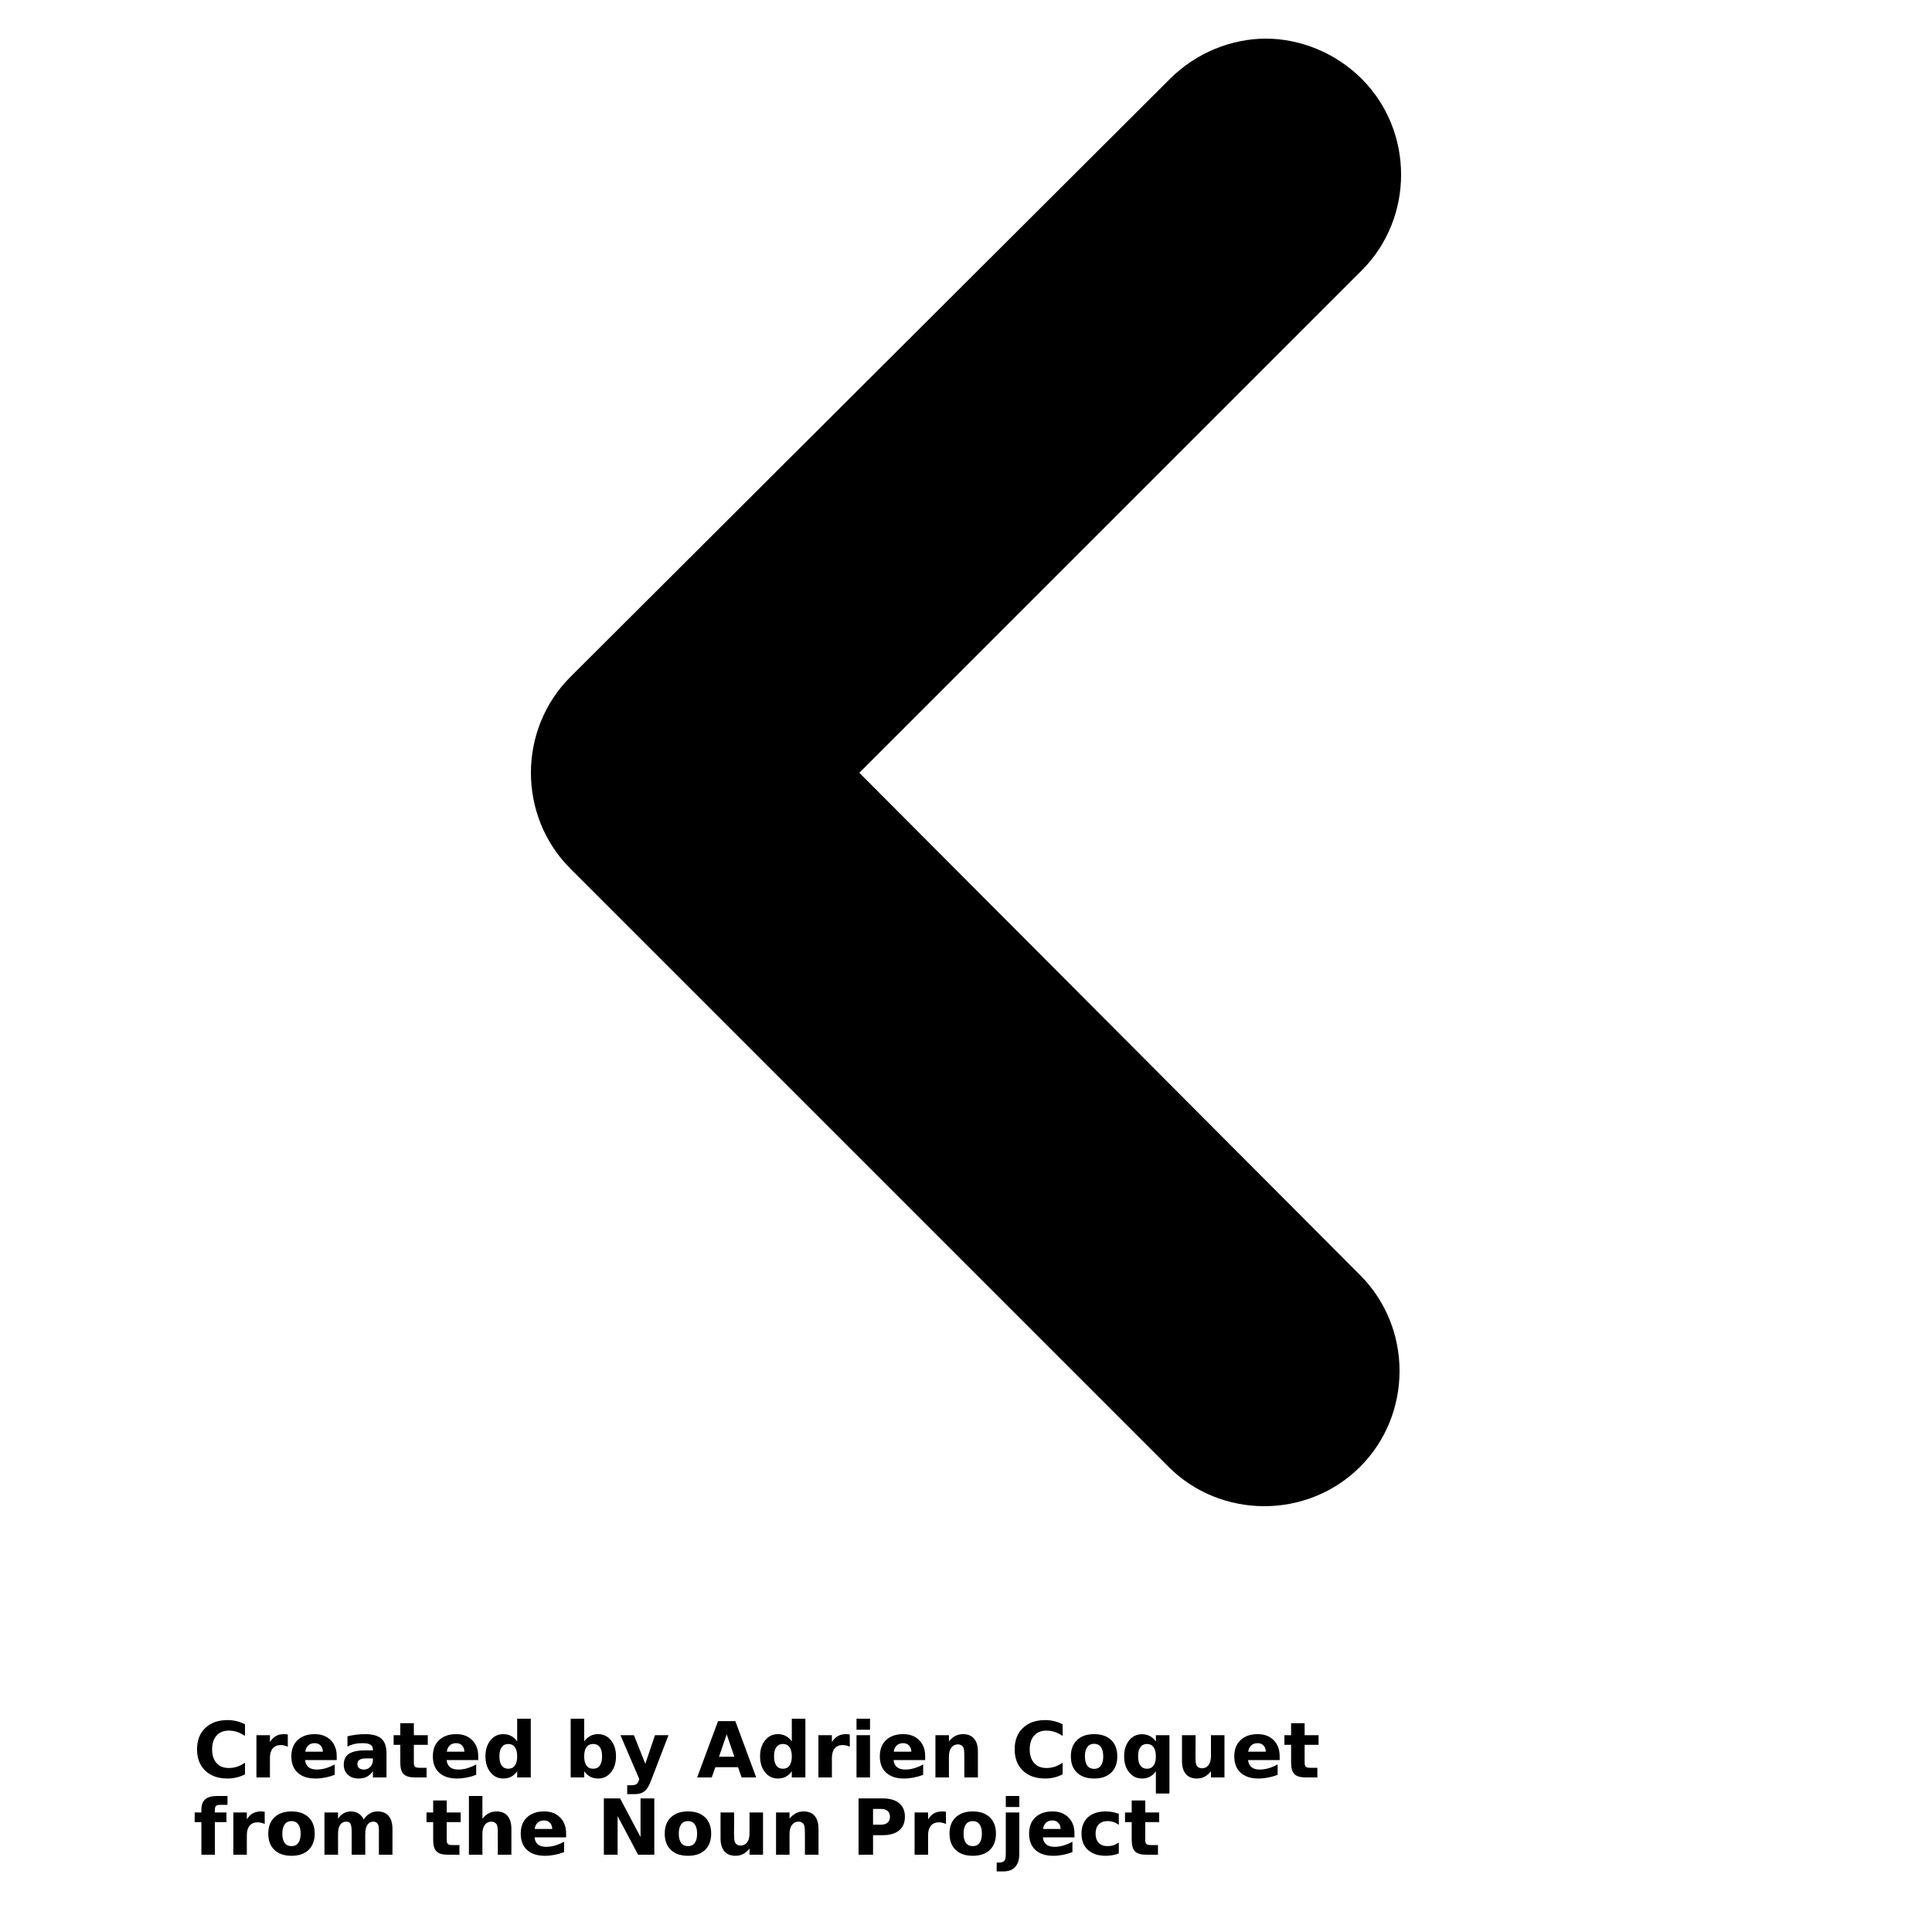
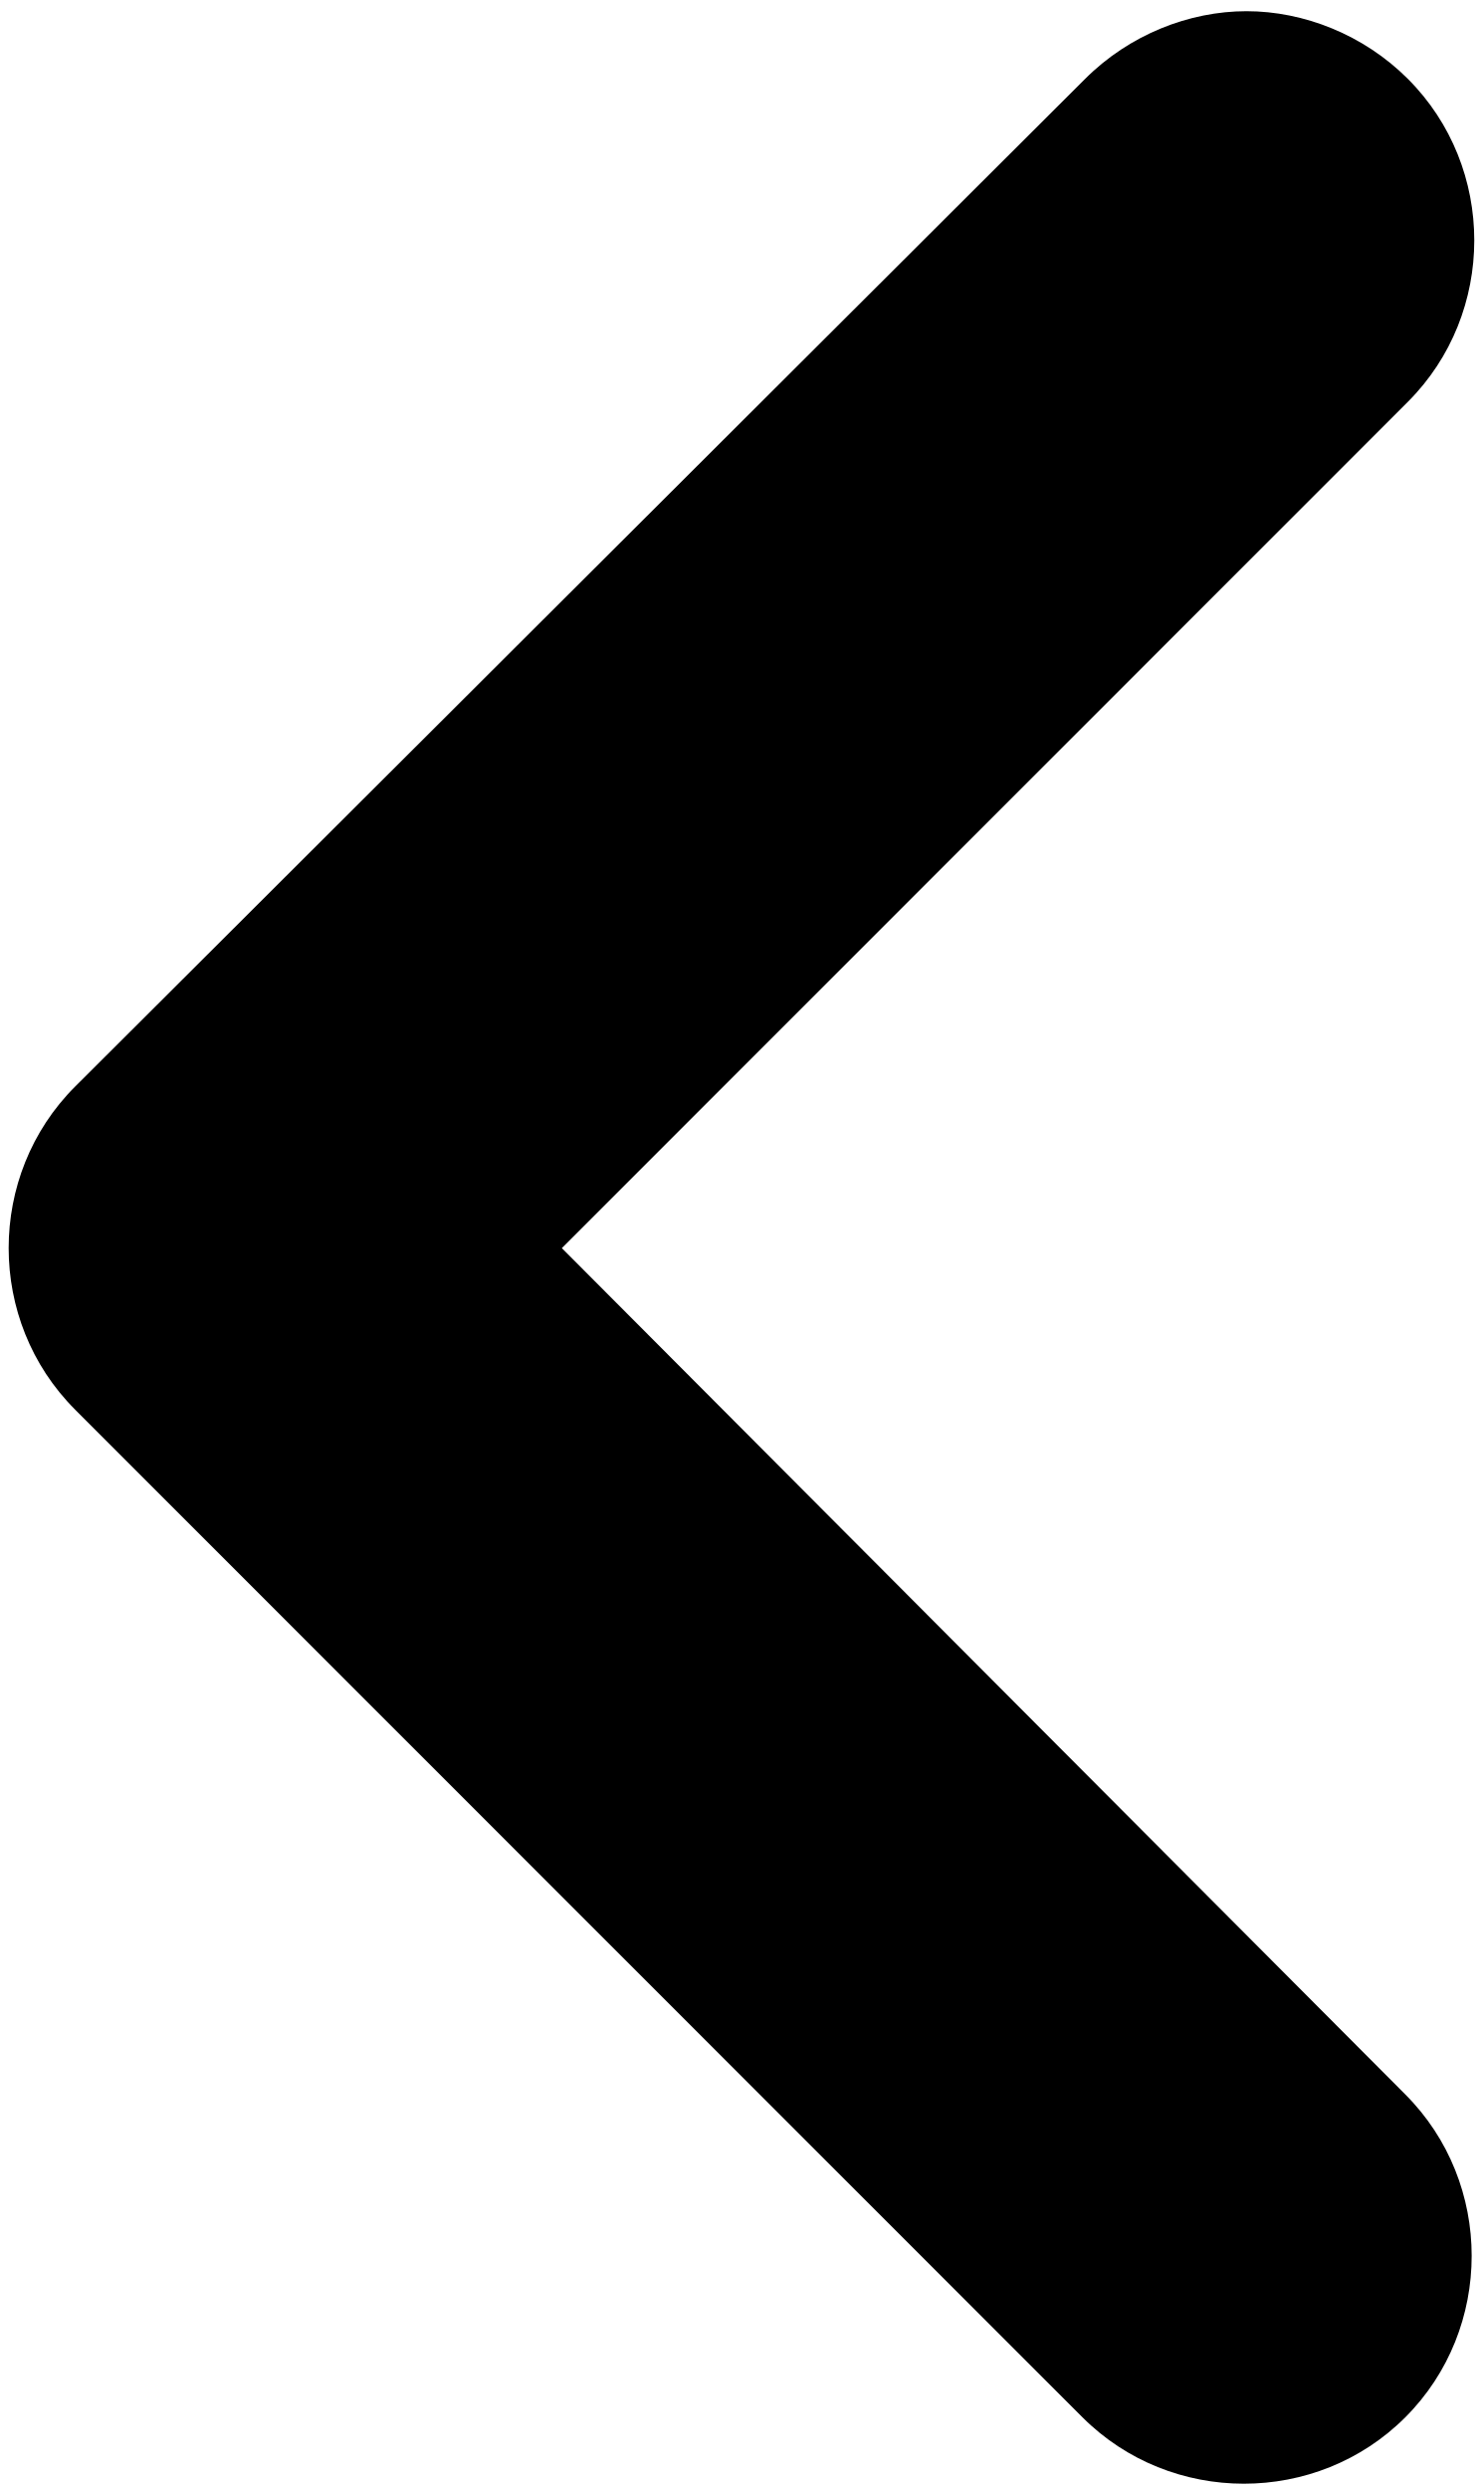
- <svg xmlns="http://www.w3.org/2000/svg" xmlns:xlink="http://www.w3.org/1999/xlink" width="700pt" height="700pt" version="1.1" viewBox="0 0 700 700">
-   <defs>
-     <symbol id="h" overflow="visible">
-       <path d="m18.766-1.125c-0.969 0.5-1.98 0.875-3.031 1.125-1.043 0.258-2.137 0.391-3.281 0.391-3.398 0-6.09-0.945-8.078-2.844-1.992-1.906-2.984-4.484-2.984-7.734 0-3.258 0.992-5.836 2.984-7.734 1.988-1.906 4.68-2.859 8.078-2.859 1.145 0 2.238 0.133 3.281 0.391 1.051 0.25 2.062 0.625 3.031 1.125v4.219c-0.98-0.656-1.945-1.141-2.891-1.453-0.949-0.312-1.949-0.469-3-0.469-1.875 0-3.352 0.605-4.422 1.812-1.074 1.199-1.609 2.856-1.609 4.969 0 2.106 0.535 3.762 1.609 4.969 1.07 1.199 2.547 1.797 4.422 1.797 1.051 0 2.051-0.148 3-0.453 0.945-0.312 1.91-0.801 2.891-1.469z" />
-     </symbol>
-     <symbol id="c" overflow="visible">
-       <path d="m13.734-11.141c-0.438-0.195-0.871-0.344-1.297-0.438-0.418-0.102-0.84-0.156-1.266-0.156-1.262 0-2.231 0.406-2.906 1.219-0.68 0.805-1.016 1.953-1.016 3.453v7.062h-4.891v-15.312h4.891v2.516c0.625-1 1.344-1.727 2.156-2.188 0.82-0.469 1.801-0.703 2.938-0.703 0.164 0 0.344 0.012 0.531 0.031 0.195 0.012 0.477 0.039 0.844 0.078z" />
-     </symbol>
-     <symbol id="a" overflow="visible">
-       <path d="m17.641-7.703v1.406h-11.453c0.125 1.148 0.539 2.008 1.25 2.578 0.707 0.574 1.703 0.859 2.984 0.859 1.031 0 2.082-0.148 3.156-0.453 1.082-0.312 2.191-0.773 3.328-1.391v3.766c-1.156 0.438-2.312 0.766-3.469 0.984-1.156 0.227-2.312 0.344-3.469 0.344-2.773 0-4.93-0.703-6.469-2.109-1.531-1.406-2.297-3.379-2.297-5.922 0-2.5 0.754-4.461 2.266-5.891 1.508-1.438 3.582-2.156 6.219-2.156 2.406 0 4.332 0.73 5.781 2.188 1.445 1.449 2.172 3.383 2.172 5.797zm-5.031-1.625c0-0.926-0.273-1.672-0.812-2.234-0.543-0.57-1.25-0.859-2.125-0.859-0.949 0-1.719 0.266-2.312 0.797s-0.965 1.297-1.109 2.297z" />
-     </symbol>
-     <symbol id="l" overflow="visible">
-       <path d="m9.219-6.891c-1.023 0-1.793 0.172-2.312 0.516-0.512 0.344-0.766 0.855-0.766 1.531 0 0.625 0.207 1.117 0.625 1.469 0.414 0.344 0.988 0.516 1.719 0.516 0.926 0 1.703-0.328 2.328-0.984 0.633-0.664 0.953-1.492 0.953-2.484v-0.562zm7.469-1.844v8.734h-4.922v-2.266c-0.656 0.93-1.398 1.605-2.219 2.031-0.824 0.414-1.824 0.625-3 0.625-1.586 0-2.871-0.457-3.859-1.375-0.992-0.926-1.484-2.129-1.484-3.609 0-1.789 0.613-3.102 1.844-3.938 1.238-0.844 3.18-1.266 5.828-1.266h2.891v-0.391c0-0.77-0.309-1.332-0.922-1.688-0.617-0.363-1.57-0.547-2.859-0.547-1.055 0-2.031 0.105-2.938 0.312-0.898 0.211-1.73 0.523-2.5 0.938v-3.734c1.039-0.25 2.086-0.441 3.141-0.578 1.062-0.133 2.125-0.203 3.188-0.203 2.758 0 4.75 0.547 5.969 1.641 1.227 1.086 1.844 2.856 1.844 5.312z" />
-     </symbol>
-     <symbol id="b" overflow="visible">
-       <path d="m7.703-19.656v4.344h5.047v3.5h-5.047v6.5c0 0.711 0.141 1.188 0.422 1.438s0.836 0.375 1.672 0.375h2.516v3.5h-4.188c-1.938 0-3.312-0.398-4.125-1.203-0.805-0.812-1.203-2.18-1.203-4.109v-6.5h-2.422v-3.5h2.422v-4.344z" />
-     </symbol>
-     <symbol id="e" overflow="visible">
-       <path d="m12.766-13.078v-8.203h4.922v21.281h-4.922v-2.219c-0.668 0.906-1.406 1.57-2.219 1.984s-1.758 0.625-2.828 0.625c-1.887 0-3.434-0.75-4.641-2.25-1.211-1.5-1.812-3.426-1.812-5.781 0-2.363 0.602-4.297 1.812-5.797 1.207-1.5 2.754-2.25 4.641-2.25 1.062 0 2 0.215 2.812 0.641 0.82 0.43 1.566 1.086 2.234 1.969zm-3.219 9.922c1.039 0 1.836-0.379 2.391-1.141 0.551-0.77 0.828-1.883 0.828-3.344 0-1.457-0.277-2.566-0.828-3.328-0.555-0.77-1.352-1.156-2.391-1.156-1.043 0-1.84 0.387-2.391 1.156-0.555 0.762-0.828 1.871-0.828 3.328 0 1.461 0.273 2.574 0.828 3.344 0.551 0.762 1.348 1.141 2.391 1.141z" />
-     </symbol>
-     <symbol id="k" overflow="visible">
-       <path d="m10.5-3.156c1.051 0 1.852-0.379 2.406-1.141 0.551-0.77 0.828-1.883 0.828-3.344 0-1.457-0.277-2.566-0.828-3.328-0.555-0.77-1.355-1.156-2.406-1.156-1.055 0-1.859 0.387-2.422 1.156-0.555 0.773-0.828 1.883-0.828 3.328 0 1.449 0.273 2.559 0.828 3.328 0.562 0.773 1.367 1.156 2.422 1.156zm-3.25-9.922c0.676-0.883 1.422-1.539 2.234-1.969 0.82-0.426 1.766-0.641 2.828-0.641 1.895 0 3.445 0.75 4.656 2.25 1.207 1.5 1.812 3.434 1.812 5.797 0 2.356-0.605 4.281-1.812 5.781-1.211 1.5-2.762 2.25-4.656 2.25-1.062 0-2.008-0.211-2.828-0.625-0.812-0.426-1.559-1.086-2.234-1.984v2.219h-4.891v-21.281h4.891z" />
-     </symbol>
-     <symbol id="j" overflow="visible">
-       <path d="m0.344-15.312h4.891l4.125 10.391 3.5-10.391h4.891l-6.438 16.766c-0.648 1.695-1.402 2.883-2.266 3.562-0.867 0.688-2 1.031-3.406 1.031h-2.844v-3.219h1.531c0.832 0 1.438-0.137 1.812-0.406 0.383-0.262 0.68-0.73 0.891-1.406l0.141-0.422z" />
-     </symbol>
-     <symbol id="i" overflow="visible">
-       <path d="m14.953-3.719h-8.219l-1.312 3.719h-5.281l7.562-20.406h6.266l7.562 20.406h-5.281zm-6.906-3.781h5.578l-2.781-8.125z" />
-     </symbol>
-     <symbol id="u" overflow="visible">
-       <path d="m2.359-15.312h4.891v15.312h-4.891zm0-5.969h4.891v4h-4.891z" />
-     </symbol>
-     <symbol id="g" overflow="visible">
-       <path d="m17.75-9.328v9.328h-4.922v-7.141c0-1.32-0.031-2.234-0.094-2.734s-0.168-0.867-0.312-1.109c-0.188-0.312-0.449-0.555-0.781-0.734-0.324-0.176-0.695-0.266-1.109-0.266-1.023 0-1.824 0.398-2.406 1.188-0.586 0.781-0.875 1.871-0.875 3.266v7.531h-4.891v-15.312h4.891v2.234c0.738-0.883 1.52-1.539 2.344-1.969 0.832-0.426 1.75-0.641 2.75-0.641 1.77 0 3.113 0.547 4.031 1.641 0.914 1.086 1.375 2.656 1.375 4.719z" />
-     </symbol>
-     <symbol id="d" overflow="visible">
-       <path d="m9.641-12.188c-1.086 0-1.914 0.391-2.484 1.172-0.574 0.781-0.859 1.906-0.859 3.375s0.285 2.594 0.859 3.375c0.57 0.773 1.398 1.156 2.484 1.156 1.062 0 1.875-0.383 2.438-1.156 0.57-0.781 0.859-1.906 0.859-3.375s-0.289-2.594-0.859-3.375c-0.562-0.781-1.375-1.172-2.438-1.172zm0-3.5c2.633 0 4.691 0.715 6.172 2.141 1.477 1.418 2.219 3.387 2.219 5.906 0 2.512-0.742 4.481-2.219 5.906-1.48 1.418-3.539 2.125-6.172 2.125-2.648 0-4.715-0.707-6.203-2.125-1.492-1.426-2.234-3.394-2.234-5.906 0-2.519 0.742-4.488 2.234-5.906 1.488-1.426 3.555-2.141 6.203-2.141z" />
-     </symbol>
-     <symbol id="t" overflow="visible">
-       <path d="m9.547-12.125c-1.043 0-1.84 0.387-2.391 1.156-0.555 0.762-0.828 1.871-0.828 3.328 0 1.461 0.273 2.574 0.828 3.344 0.551 0.762 1.348 1.141 2.391 1.141 1.039 0 1.836-0.379 2.391-1.141 0.551-0.77 0.828-1.883 0.828-3.344 0-1.457-0.277-2.566-0.828-3.328-0.555-0.77-1.352-1.156-2.391-1.156zm3.219 9.906c-0.668 0.906-1.406 1.57-2.219 1.984s-1.758 0.625-2.828 0.625c-1.887 0-3.434-0.75-4.641-2.25-1.211-1.5-1.812-3.426-1.812-5.781 0-2.363 0.602-4.289 1.812-5.781 1.207-1.488 2.754-2.234 4.641-2.234 1.07 0 2.016 0.215 2.828 0.641 0.812 0.418 1.551 1.074 2.219 1.969v-2.266h4.922v21.141h-4.922z" />
-     </symbol>
-     <symbol id="f" overflow="visible">
-       <path d="m2.188-5.969v-9.344h4.922v1.531c0 0.836-0.008 1.875-0.016 3.125-0.012 1.25-0.016 2.086-0.016 2.5 0 1.242 0.031 2.133 0.094 2.672 0.07 0.543 0.18 0.934 0.328 1.172 0.207 0.324 0.473 0.574 0.797 0.75 0.32 0.168 0.691 0.25 1.109 0.25 1.02 0 1.82-0.391 2.406-1.172 0.582-0.781 0.875-1.867 0.875-3.266v-7.562h4.891v15.312h-4.891v-2.219c-0.742 0.898-1.523 1.559-2.344 1.984-0.824 0.414-1.734 0.625-2.734 0.625-1.762 0-3.106-0.539-4.031-1.625-0.93-1.082-1.391-2.66-1.391-4.734z" />
-     </symbol>
-     <symbol id="s" overflow="visible">
-       <path d="m12.422-21.281v3.219h-2.703c-0.688 0-1.172 0.125-1.453 0.375-0.273 0.25-0.406 0.688-0.406 1.312v1.062h4.188v3.5h-4.188v11.812h-4.891v-11.812h-2.438v-3.5h2.438v-1.062c0-1.664 0.461-2.898 1.391-3.703 0.926-0.801 2.367-1.203 4.328-1.203z" />
-     </symbol>
-     <symbol id="r" overflow="visible">
-       <path d="m16.547-12.766c0.613-0.945 1.348-1.672 2.203-2.172 0.852-0.5 1.789-0.75 2.812-0.75 1.758 0 3.098 0.547 4.016 1.641 0.926 1.086 1.391 2.656 1.391 4.719v9.328h-4.922v-7.984-0.359c0.008-0.133 0.016-0.32 0.016-0.562 0-1.082-0.164-1.863-0.484-2.344-0.312-0.488-0.824-0.734-1.531-0.734-0.93 0-1.648 0.387-2.156 1.156-0.512 0.762-0.773 1.867-0.781 3.312v7.516h-4.922v-7.984c0-1.695-0.148-2.785-0.438-3.266-0.293-0.488-0.812-0.734-1.562-0.734-0.938 0-1.664 0.387-2.172 1.156-0.512 0.762-0.766 1.859-0.766 3.297v7.531h-4.922v-15.312h4.922v2.234c0.602-0.863 1.289-1.516 2.062-1.953 0.781-0.438 1.641-0.656 2.578-0.656 1.062 0 2 0.258 2.812 0.766 0.812 0.512 1.426 1.23 1.844 2.156z" />
-     </symbol>
-     <symbol id="q" overflow="visible">
-       <path d="m17.75-9.328v9.328h-4.922v-7.109c0-1.344-0.031-2.266-0.094-2.766s-0.168-0.867-0.312-1.109c-0.188-0.312-0.449-0.555-0.781-0.734-0.324-0.176-0.695-0.266-1.109-0.266-1.023 0-1.824 0.398-2.406 1.188-0.586 0.781-0.875 1.871-0.875 3.266v7.531h-4.891v-21.281h4.891v8.203c0.738-0.883 1.52-1.539 2.344-1.969 0.832-0.426 1.75-0.641 2.75-0.641 1.77 0 3.113 0.547 4.031 1.641 0.914 1.086 1.375 2.656 1.375 4.719z" />
-     </symbol>
-     <symbol id="p" overflow="visible">
-       <path d="m2.578-20.406h5.875l7.422 14v-14h4.984v20.406h-5.875l-7.422-14v14h-4.984z" />
-     </symbol>
-     <symbol id="o" overflow="visible">
-       <path d="m2.578-20.406h8.734c2.594 0 4.582 0.578 5.969 1.734 1.395 1.148 2.094 2.789 2.094 4.922 0 2.137-0.699 3.781-2.094 4.938-1.387 1.156-3.375 1.734-5.969 1.734h-3.484v7.078h-5.25zm5.25 3.812v5.703h2.922c1.02 0 1.805-0.25 2.359-0.75 0.562-0.5 0.844-1.203 0.844-2.109 0-0.914-0.281-1.617-0.844-2.109-0.555-0.488-1.34-0.734-2.359-0.734z" />
-     </symbol>
-     <symbol id="n" overflow="visible">
-       <path d="m2.359-15.312h4.891v15.031c0 2.051-0.496 3.617-1.484 4.703-0.98 1.082-2.406 1.625-4.281 1.625h-2.422v-3.219h0.859c0.926 0 1.562-0.211 1.906-0.625 0.352-0.418 0.531-1.246 0.531-2.484zm0-5.969h4.891v4h-4.891z" />
-     </symbol>
-     <symbol id="m" overflow="visible">
-       <path d="m14.719-14.828v3.984c-0.656-0.457-1.324-0.797-2-1.016-0.668-0.219-1.359-0.328-2.078-0.328-1.367 0-2.434 0.402-3.203 1.203-0.762 0.793-1.141 1.906-1.141 3.344 0 1.43 0.379 2.543 1.141 3.344 0.77 0.793 1.836 1.188 3.203 1.188 0.758 0 1.484-0.109 2.172-0.328 0.688-0.227 1.32-0.566 1.906-1.016v4c-0.762 0.281-1.539 0.488-2.328 0.625-0.781 0.145-1.574 0.219-2.375 0.219-2.762 0-4.922-0.707-6.484-2.125-1.555-1.414-2.328-3.383-2.328-5.906 0-2.531 0.773-4.504 2.328-5.922 1.562-1.414 3.723-2.125 6.484-2.125 0.801 0 1.594 0.074 2.375 0.219 0.781 0.137 1.555 0.352 2.328 0.641z" />
-     </symbol>
-   </defs>
-   <g>
-     <path d="m206.64 314.72 216.72 216.72c19.039 19.039 50.398 19.039 69.441 0 19.039-19.039 19.039-50.398 0-69.441l-181.44-182 182-182c19.039-19.039 19.039-50.398 0-69.441-9.52-9.52-22.398-14.559-34.719-14.559s-25.199 5.039-34.719 14.559l-217.28 216.72c-19.039 19.039-19.039 50.398 0 69.438z" />
-     <use x="70" y="644" xlink:href="#h" />
-     <use x="90.551" y="644" xlink:href="#c" />
-     <use x="104.359" y="644" xlink:href="#a" />
-     <use x="123.348" y="644" xlink:href="#l" />
-     <use x="142.242" y="644" xlink:href="#b" />
-     <use x="155.629" y="644" xlink:href="#a" />
-     <use x="174.617" y="644" xlink:href="#e" />
-     <use x="204.41" y="644" xlink:href="#k" />
-     <use x="224.453" y="644" xlink:href="#j" />
-     <use x="252.453" y="644" xlink:href="#i" />
-     <use x="274.121" y="644" xlink:href="#e" />
-     <use x="294.164" y="644" xlink:href="#c" />
-     <use x="307.973" y="644" xlink:href="#u" />
-     <use x="317.57" y="644" xlink:href="#a" />
-     <use x="336.562" y="644" xlink:href="#g" />
-     <use x="366.242" y="644" xlink:href="#h" />
-     <use x="386.789" y="644" xlink:href="#d" />
-     <use x="406.027" y="644" xlink:href="#t" />
-     <use x="426.07" y="644" xlink:href="#f" />
-     <use x="446.004" y="644" xlink:href="#a" />
-     <use x="464.992" y="644" xlink:href="#b" />
-     <use x="70" y="672" xlink:href="#s" />
-     <use x="82.184" y="672" xlink:href="#c" />
-     <use x="95.992" y="672" xlink:href="#d" />
-     <use x="115.227" y="672" xlink:href="#r" />
-     <use x="154.152" y="672" xlink:href="#b" />
-     <use x="167.535" y="672" xlink:href="#q" />
-     <use x="187.469" y="672" xlink:href="#a" />
-     <use x="216.207" y="672" xlink:href="#p" />
-     <use x="239.641" y="672" xlink:href="#d" />
-     <use x="258.879" y="672" xlink:href="#f" />
-     <use x="278.812" y="672" xlink:href="#g" />
-     <use x="308.492" y="672" xlink:href="#o" />
-     <use x="329.016" y="672" xlink:href="#c" />
-     <use x="342.82" y="672" xlink:href="#d" />
-     <use x="362.059" y="672" xlink:href="#n" />
-     <use x="371.656" y="672" xlink:href="#a" />
-     <use x="390.648" y="672" xlink:href="#m" />
-     <use x="407.242" y="672" xlink:href="#b" />
-   </g>
+ <svg xmlns="http://www.w3.org/2000/svg" width="90" height="151" viewBox="0 0 90 151" fill="none">
+   <path d="M4.553 85.514L65.69 146.651C71.061 152.022 79.908 152.022 85.28 146.651C90.651 141.28 90.651 132.434 85.28 127.062L34.095 75.719L85.438 24.376C90.809 19.005 90.809 10.159 85.438 4.787C82.752 2.101 79.119 0.679 75.643 0.679C72.168 0.679 68.535 2.101 65.849 4.787L4.554 65.924C-0.817 71.295 -0.817 80.141 4.554 85.513L4.553 85.514Z" fill="black" />
</svg>
